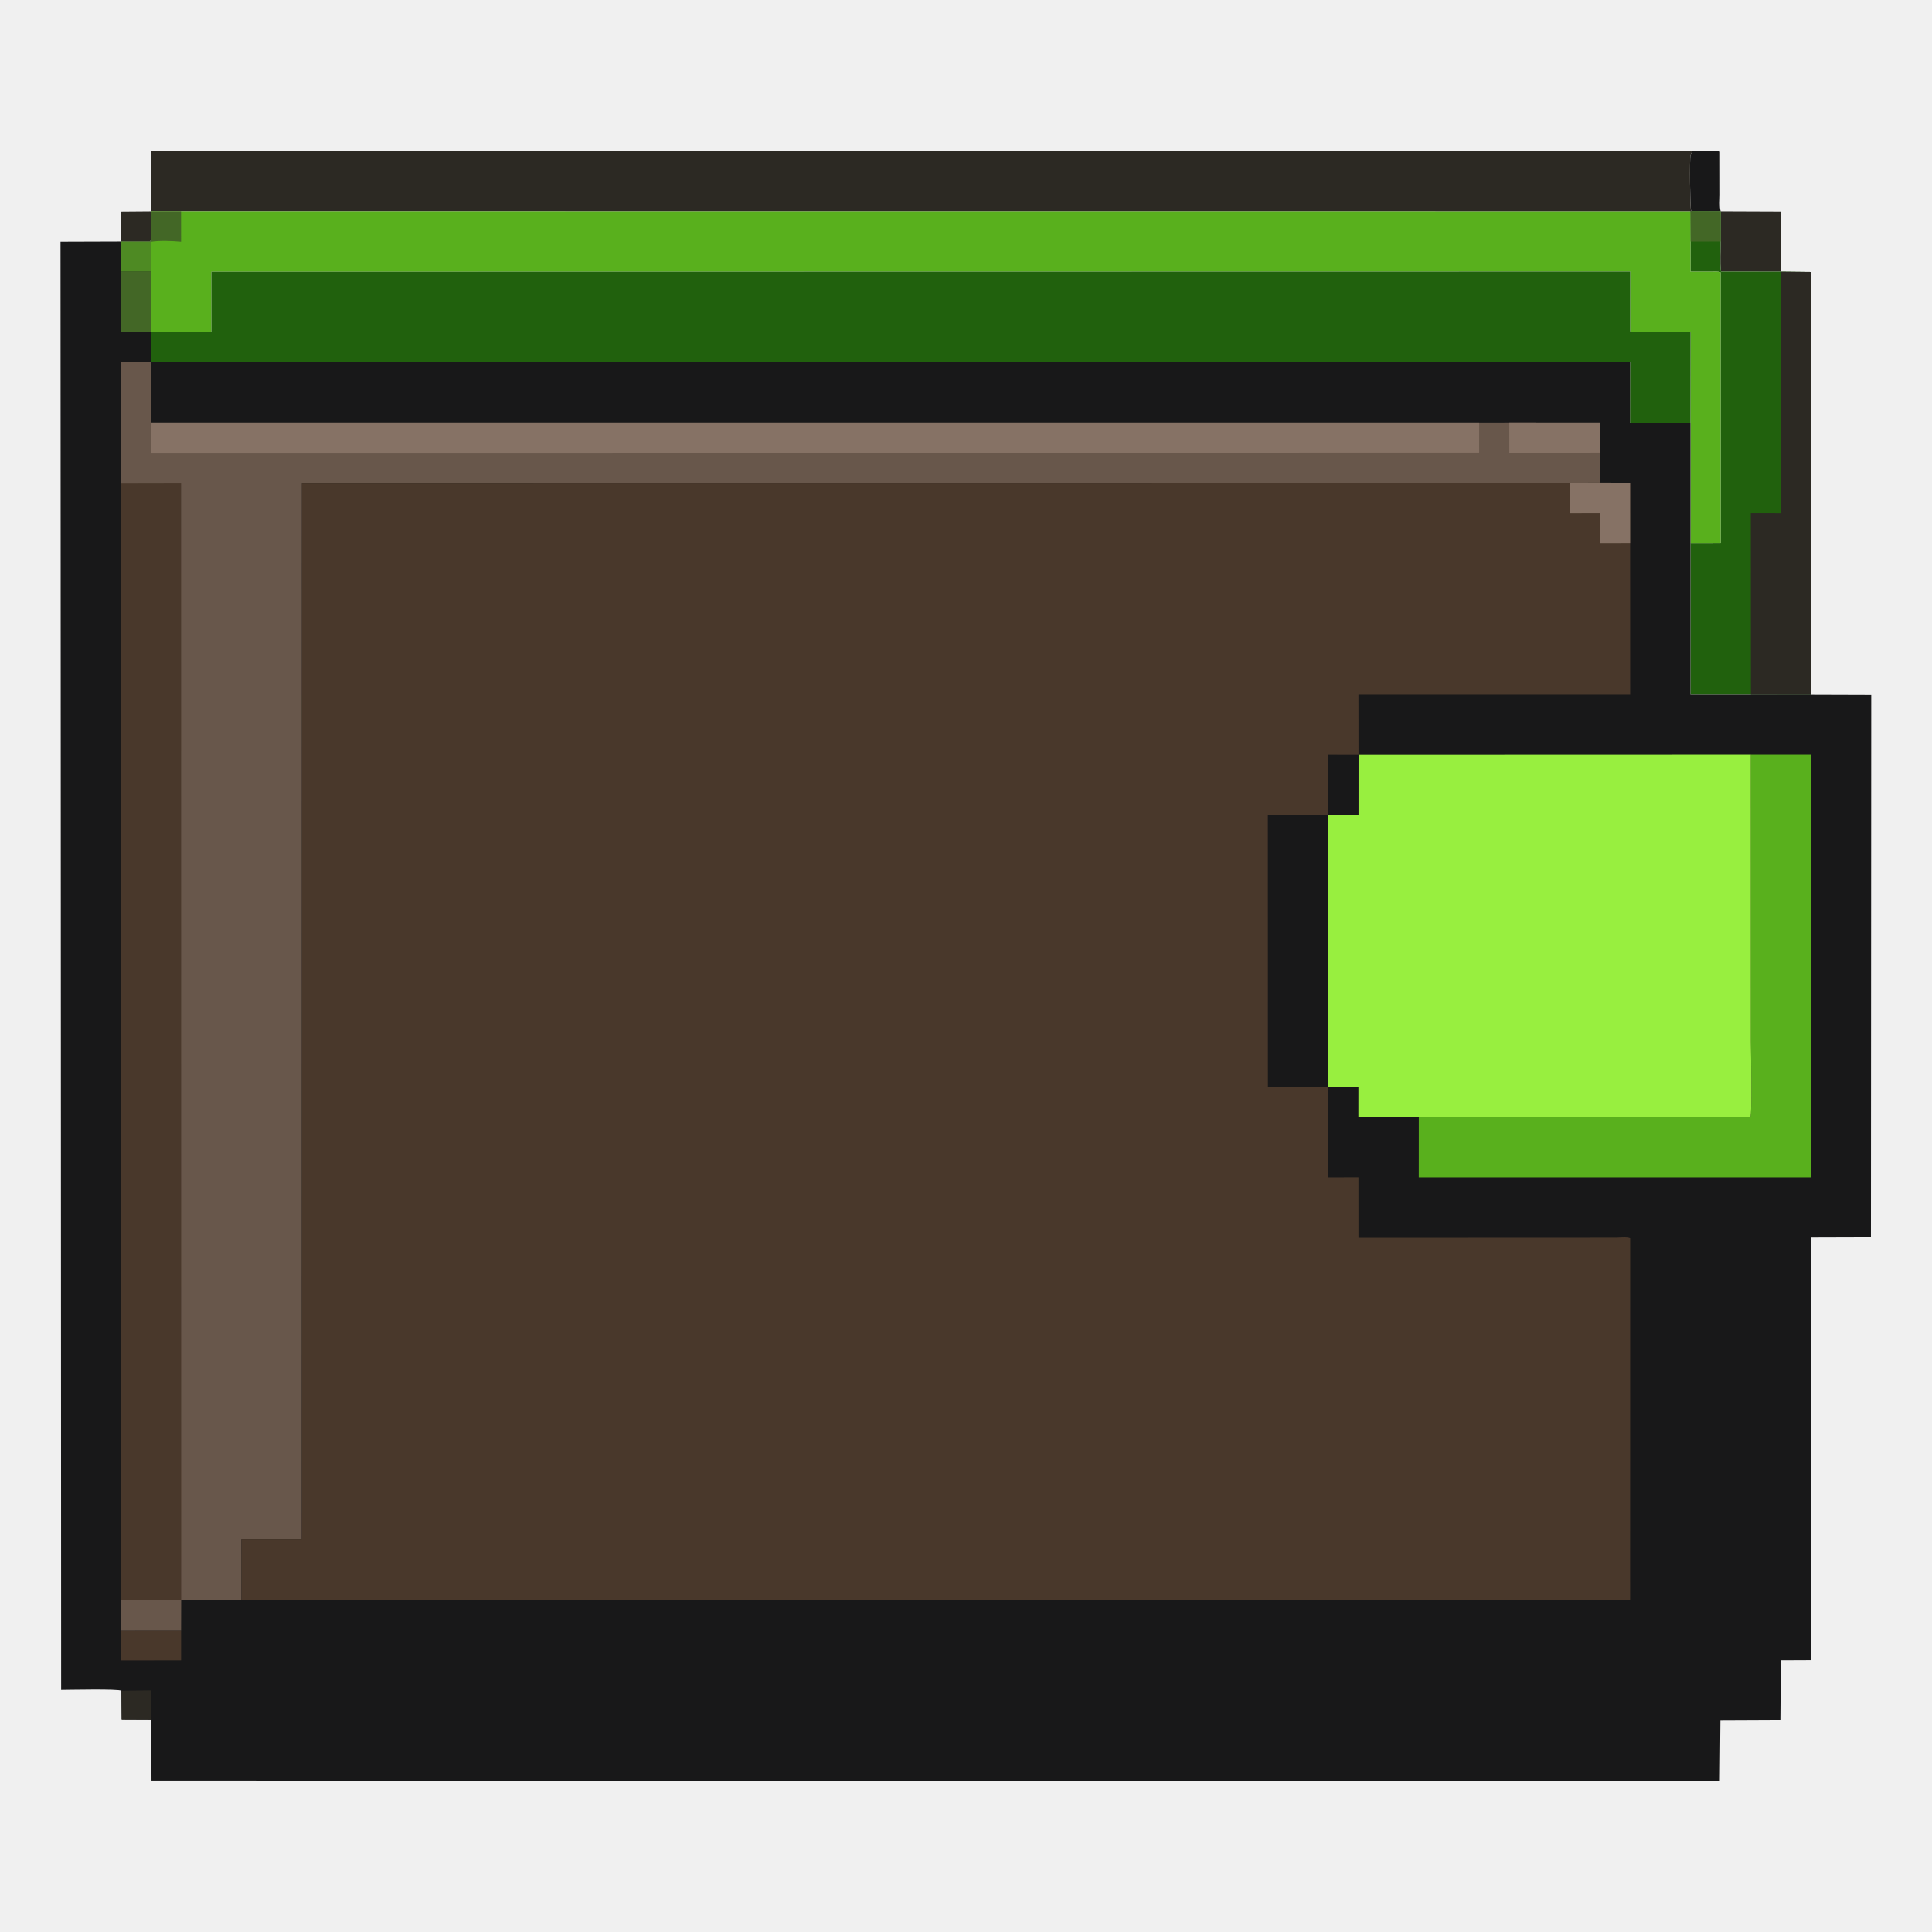
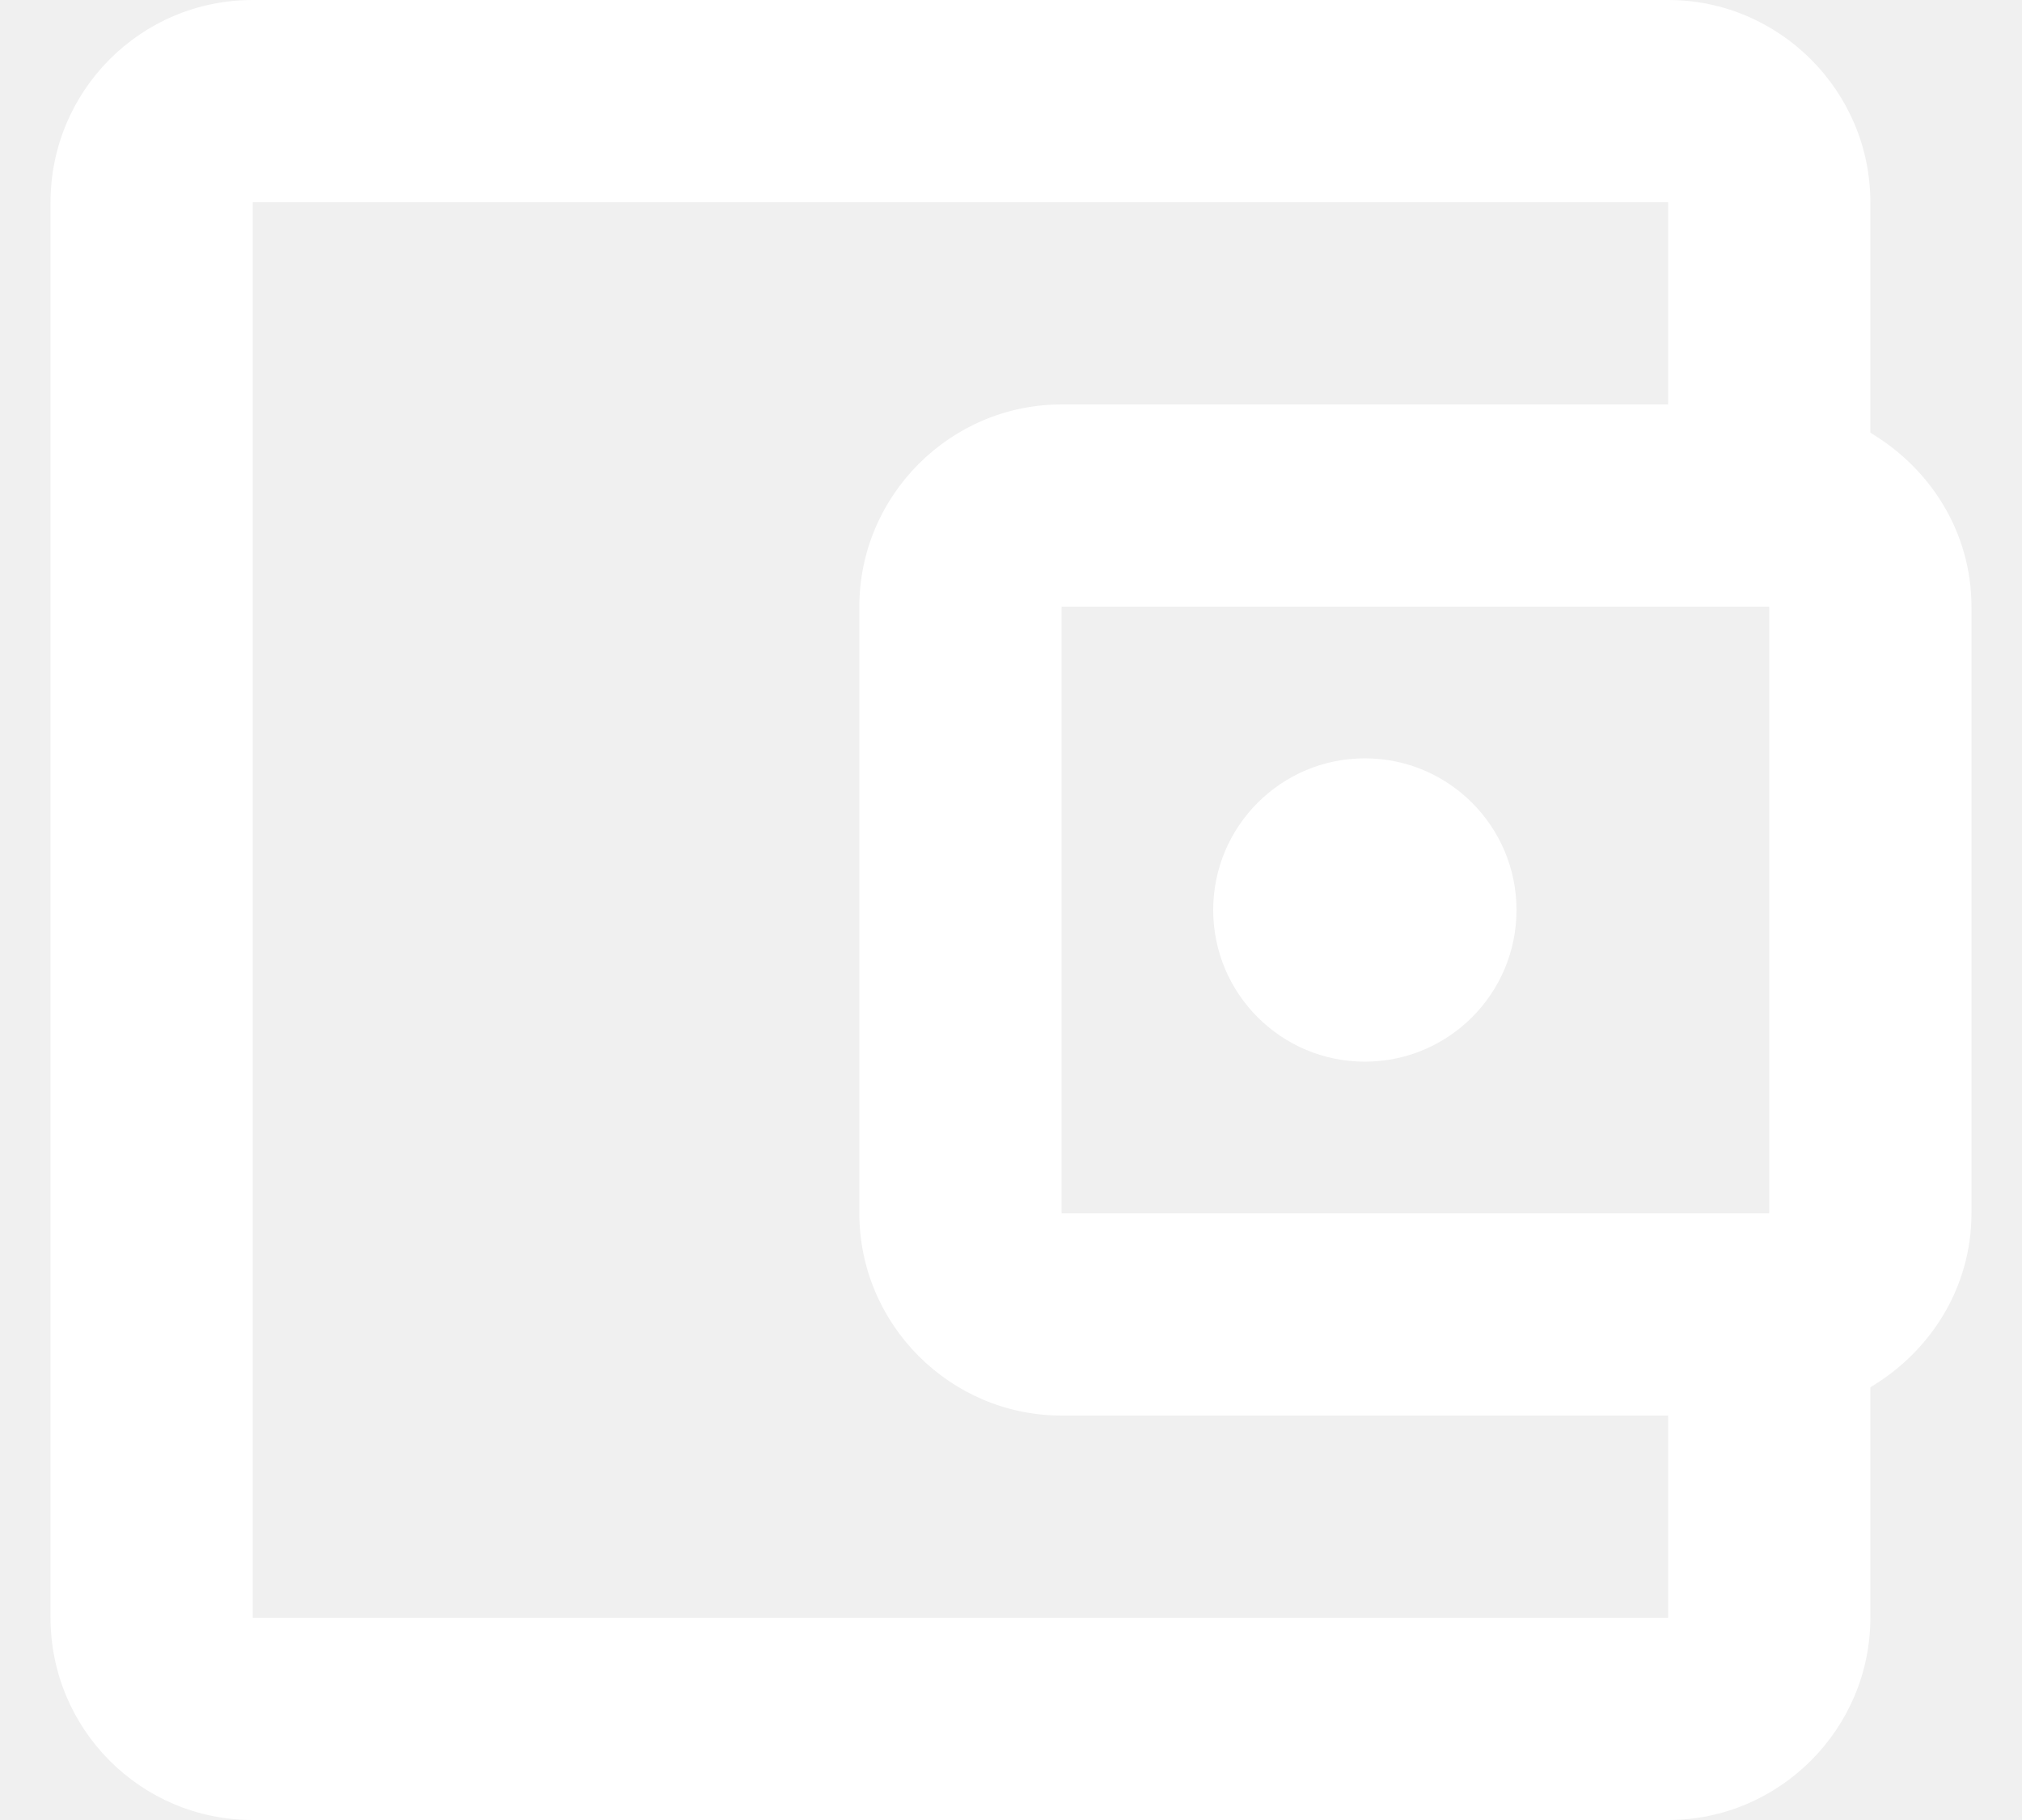
- <svg xmlns="http://www.w3.org/2000/svg" width="262" height="262">
-   <path fill="#2C2923" transform="matrix(0.255859 0 0 0.255859 0 3.05176e-05)" d="M79.99 112.019L79.988 122.767C79.986 124.47 80.21 126.361 79.698 127.99L64.003 127.993L64.121 112.141L79.99 112.019Z" />
-   <path fill="#181819" transform="matrix(0.255859 0 0 0.255859 0 3.05176e-05)" d="M896.494 80.094C898.775 80.102 910.324 79.488 911.655 80.448L911.688 103.208C911.7 105.843 911.249 109.487 911.996 112.001L896.485 111.928L896.295 111.491C895.782 109.902 895.465 84.03 896.058 82C896.187 81.56 896.519 81.207 896.75 80.81L896.494 80.094Z" />
-   <path fill="#2C2923" transform="matrix(0.255859 0 0 0.255859 0 3.05176e-05)" d="M911.996 112.001L943.895 112.123L943.993 144.001L912.166 143.929C911.541 138.914 912.022 133.082 912.001 127.987L911.996 112.001Z" />
-   <path fill="#21610D" transform="matrix(0.255859 0 0 0.255859 0 3.05176e-05)" d="M895.911 112.034L896.485 111.928L911.996 112.001L912.001 127.987C912.022 133.082 911.541 138.914 912.166 143.929L943.993 144.001L959.797 144.172L959.956 368.076L928.027 368.035L895.985 368.025L895.996 288.006L911.978 287.984L911.942 144.327C910.356 143.784 908.428 144.03 906.757 144.028L895.987 144.024L895.98 128.019L895.911 112.034Z" />
-   <path fill="#436726" transform="matrix(0.255859 0 0 0.255859 0 3.05176e-05)" d="M895.911 112.034L896.485 111.928L911.996 112.001L912.001 127.987L895.98 128.019L895.911 112.034Z" />
-   <path fill="#2C2923" transform="matrix(0.255859 0 0 0.255859 0 3.05176e-05)" d="M943.993 144.001L959.797 144.172L959.956 368.076L928.027 368.035L927.974 271.998L944.036 272.02L943.993 144.001Z" />
-   <path fill="#2C2923" transform="matrix(0.255859 0 0 0.255859 0 3.05176e-05)" d="M79.99 112.019L80.082 80.092L896.494 80.094L896.75 80.81C896.519 81.207 896.187 81.56 896.058 82C895.465 84.03 895.782 109.902 896.295 111.491L896.485 111.928L895.911 112.034L112.115 111.988L95.964 111.999L79.99 112.019Z" />
-   <path fill="#59B01D" transform="matrix(0.255859 0 0 0.255859 0 3.05176e-05)" d="M112.115 111.988L895.911 112.034L895.98 128.019L895.987 144.024L906.757 144.028C908.428 144.03 910.356 143.784 911.942 144.327L911.978 287.984L895.996 288.006L896.01 224.042L896.05 175.951L873.726 175.993C870.97 175.993 867.45 176.413 864.774 175.79L864.046 175.607L864.064 143.933L112.028 144.051L112.049 176.13C108.647 175.712 104.833 176.047 101.369 176.041L79.976 176.006L79.877 144.045L80.019 128.13L79.698 127.99C80.21 126.361 79.986 124.47 79.988 122.767L79.99 112.019L95.964 111.999L112.115 111.988Z" />
-   <path fill="#436726" transform="matrix(0.255859 0 0 0.255859 0 3.05176e-05)" d="M79.99 112.019L95.964 111.999L95.986 128.107C91.14 127.683 84.798 127.403 80.019 128.13L79.698 127.99C80.21 126.361 79.986 124.47 79.988 122.767L79.99 112.019Z" />
-   <path fill="#21610D" transform="matrix(0.255859 0 0 0.255859 0 3.05176e-05)" d="M112.049 176.13L112.028 144.051L864.064 143.933L864.046 175.607L864.774 175.79C867.45 176.413 870.97 175.993 873.726 175.993L896.05 175.951L896.01 224.042L863.944 224.043L863.99 191.976L79.98 192.033L79.976 176.006L101.369 176.041C104.833 176.047 108.647 175.712 112.049 176.13Z" />
-   <path fill="#181819" transform="matrix(0.255859 0 0 0.255859 0 3.05176e-05)" d="M79.698 127.99L80.019 128.13L79.877 144.045L79.976 176.006L79.98 192.033L863.99 191.976L863.944 224.043L896.01 224.042L895.996 288.006L895.985 368.025L928.027 368.035L959.956 368.076L991.798 368.173L991.639 655.757L959.912 655.851L959.758 879.853L943.91 879.918L943.642 911.761L911.863 911.901L911.551 943.739L80.297 943.703L80.169 911.684L64.51 911.612L64.361 896.135C62.883 895.049 36.249 895.682 32.41 895.681L32.077 128.094L64.003 127.993L79.698 127.99Z" />
-   <path fill="#2C2923" transform="matrix(0.255859 0 0 0.255859 0 3.05176e-05)" d="M64.361 896.135L65.041 896.13L80.083 895.916L80.169 911.684L64.51 911.612L64.361 896.135Z" />
-   <path fill="#4E8A23" transform="matrix(0.255859 0 0 0.255859 0 3.05176e-05)" d="M79.698 127.99L80.019 128.13L79.877 144.045L64.009 144.034L64.003 127.993L79.698 127.99Z" />
-   <path fill="#436726" transform="matrix(0.255859 0 0 0.255859 0 3.05176e-05)" d="M64.009 144.034L79.877 144.045L79.976 176.006L64.009 175.98L64.009 144.034Z" />
-   <path fill="#49382B" transform="matrix(0.255859 0 0 0.255859 0 3.05176e-05)" d="M64.013 864.033L95.987 863.999L95.985 879.957L64.01 879.991L64.013 864.033Z" />
-   <path fill="#68574B" transform="matrix(0.255859 0 0 0.255859 0 3.05176e-05)" d="M64.005 847.975L96.033 848.038L95.987 863.999L64.013 864.033L64.005 847.975Z" />
-   <path fill="#59B01D" transform="matrix(0.255859 0 0 0.255859 0 3.05176e-05)" d="M928.004 399.99L960.007 399.997L960.01 624.003L751.986 624.01L752.008 591.998L927.753 591.995C928.803 589.928 928.031 556.665 928.03 551.993L928.004 399.99Z" />
-   <path fill="#98EF3F" transform="matrix(0.255859 0 0 0.255859 0 3.05176e-05)" d="M720.049 400.054L928.004 399.99L928.03 551.993C928.031 556.665 928.803 589.928 927.753 591.995L752.008 591.998L719.983 592.014L720 575.993L704.054 575.942L704.061 432.048L719.986 431.985L720.049 400.054Z" />
-   <path fill="#68574B" transform="matrix(0.255859 0 0 0.255859 0 3.05176e-05)" d="M63.983 256.087L63.973 192.02L79.98 192.033L80.046 215.953C80.049 218.202 80.526 221.898 79.991 224.004L784.007 223.994L799.98 223.981L832.089 223.986L848.012 223.997L848.012 240.006L848.04 255.981L831.993 255.996L160.04 256.052L159.977 815.973L127.968 815.981L127.962 847.996L96.033 848.038L64.005 847.975L63.983 256.087Z" />
-   <path fill="#867265" transform="matrix(0.255859 0 0 0.255859 0 3.05176e-05)" d="M799.98 223.981L832.089 223.986L848.012 223.997L848.012 240.006L832.064 240.025L799.996 240.034L799.98 223.981Z" />
-   <path fill="#867265" transform="matrix(0.255859 0 0 0.255859 0 3.05176e-05)" d="M79.991 224.004L784.007 223.994L784 240.005L79.943 240.058L79.991 224.004Z" />
-   <path fill="#49382B" transform="matrix(0.255859 0 0 0.255859 0 3.05176e-05)" d="M63.983 256.087L95.993 256.023L96.033 848.038L64.005 847.975L63.983 256.087Z" />
-   <path fill="#49382B" transform="matrix(0.255859 0 0 0.255859 0 3.05176e-05)" d="M848.04 255.981L864.007 255.997L864.014 288.013L864.036 368.018L720.019 368.025L720.049 400.054L719.986 431.985L704.061 432.048L704.054 575.942L704.023 624.002L720.024 623.996L720.027 655.999L832.09 655.953L856.246 655.942C858.128 655.942 862.453 655.429 864.041 656.228L864.007 847.979L127.962 847.996L127.968 815.981L159.977 815.973L160.04 256.052L831.993 255.996L848.04 255.981Z" />
-   <path fill="#181819" transform="matrix(0.255859 0 0 0.255859 0 3.05176e-05)" d="M704.061 432.048L704.015 400.019L720.049 400.054L719.986 431.985L704.061 432.048Z" />
-   <path fill="#867265" transform="matrix(0.255859 0 0 0.255859 0 3.05176e-05)" d="M848.04 255.981L864.007 255.997L864.014 288.013L848.001 288.028L848.007 271.993L831.99 272.031L831.993 255.996L848.04 255.981Z" />
-   <path fill="#181819" transform="matrix(0.255859 0 0 0.255859 0 3.05176e-05)" d="M704.054 575.942L672.037 575.987L672.011 432.027L704.061 432.048L704.054 575.942Z" />
+ <svg xmlns="http://www.w3.org/2000/svg" width="20" height="18" viewBox="0 0 20 18" fill="none">
+   <path fill-rule="evenodd" clip-rule="evenodd" d="M18.5 2V4.28C19.09 4.63 19.5 5.26 19.5 6V12C19.5 12.74 19.09 13.37 18.5 13.72V16C18.5 17.1 17.6 18 16.5 18H2.5C1.39 18 0.5 17.1 0.5 16V2C0.5 0.9 1.39 0 2.5 0H16.5C17.6 0 18.5 0.9 18.5 2ZM10.5 12H17.5V6H10.5V12ZM2.5 16V2H16.5V4H10.5C9.4 4 8.5 4.9 8.5 6V12C8.5 13.1 9.4 14 10.5 14H16.5V16H2.5ZM12 9C12 8.172 12.672 7.5 13.5 7.5C14.328 7.5 15 8.172 15 9C15 9.828 14.328 10.5 13.5 10.5C12.672 10.5 12 9.828 12 9Z" fill="white" />
</svg>
